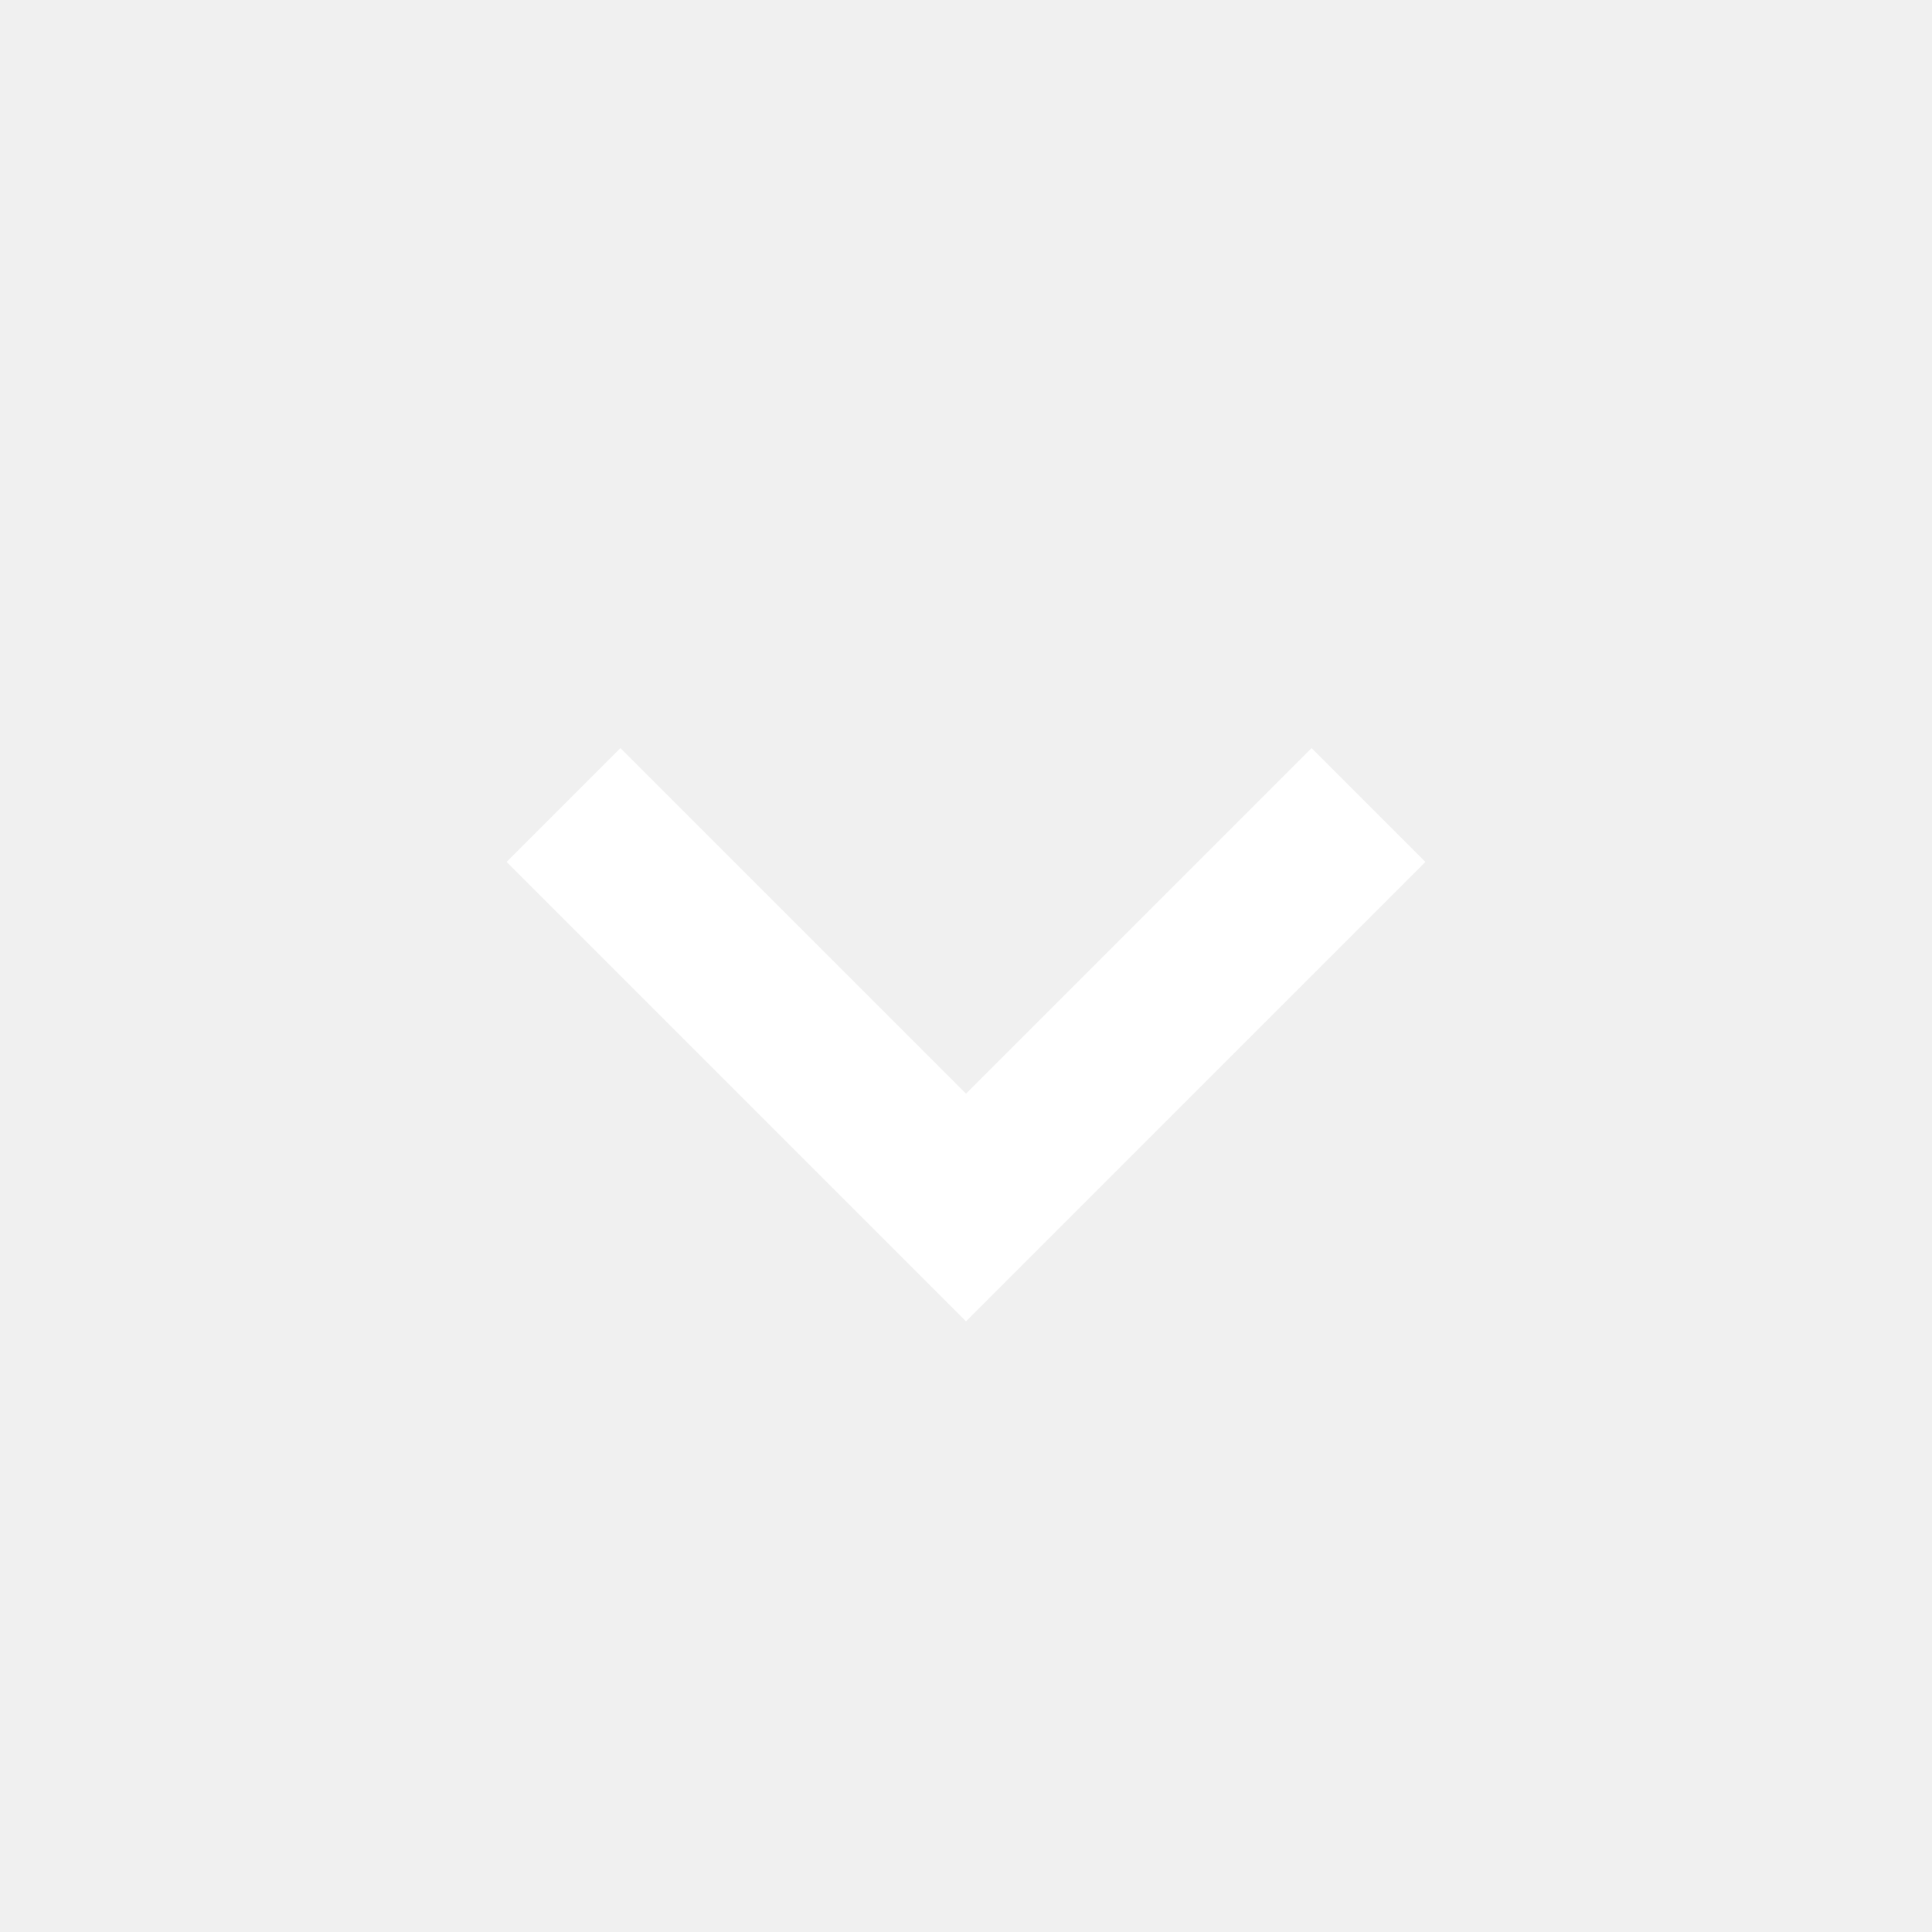
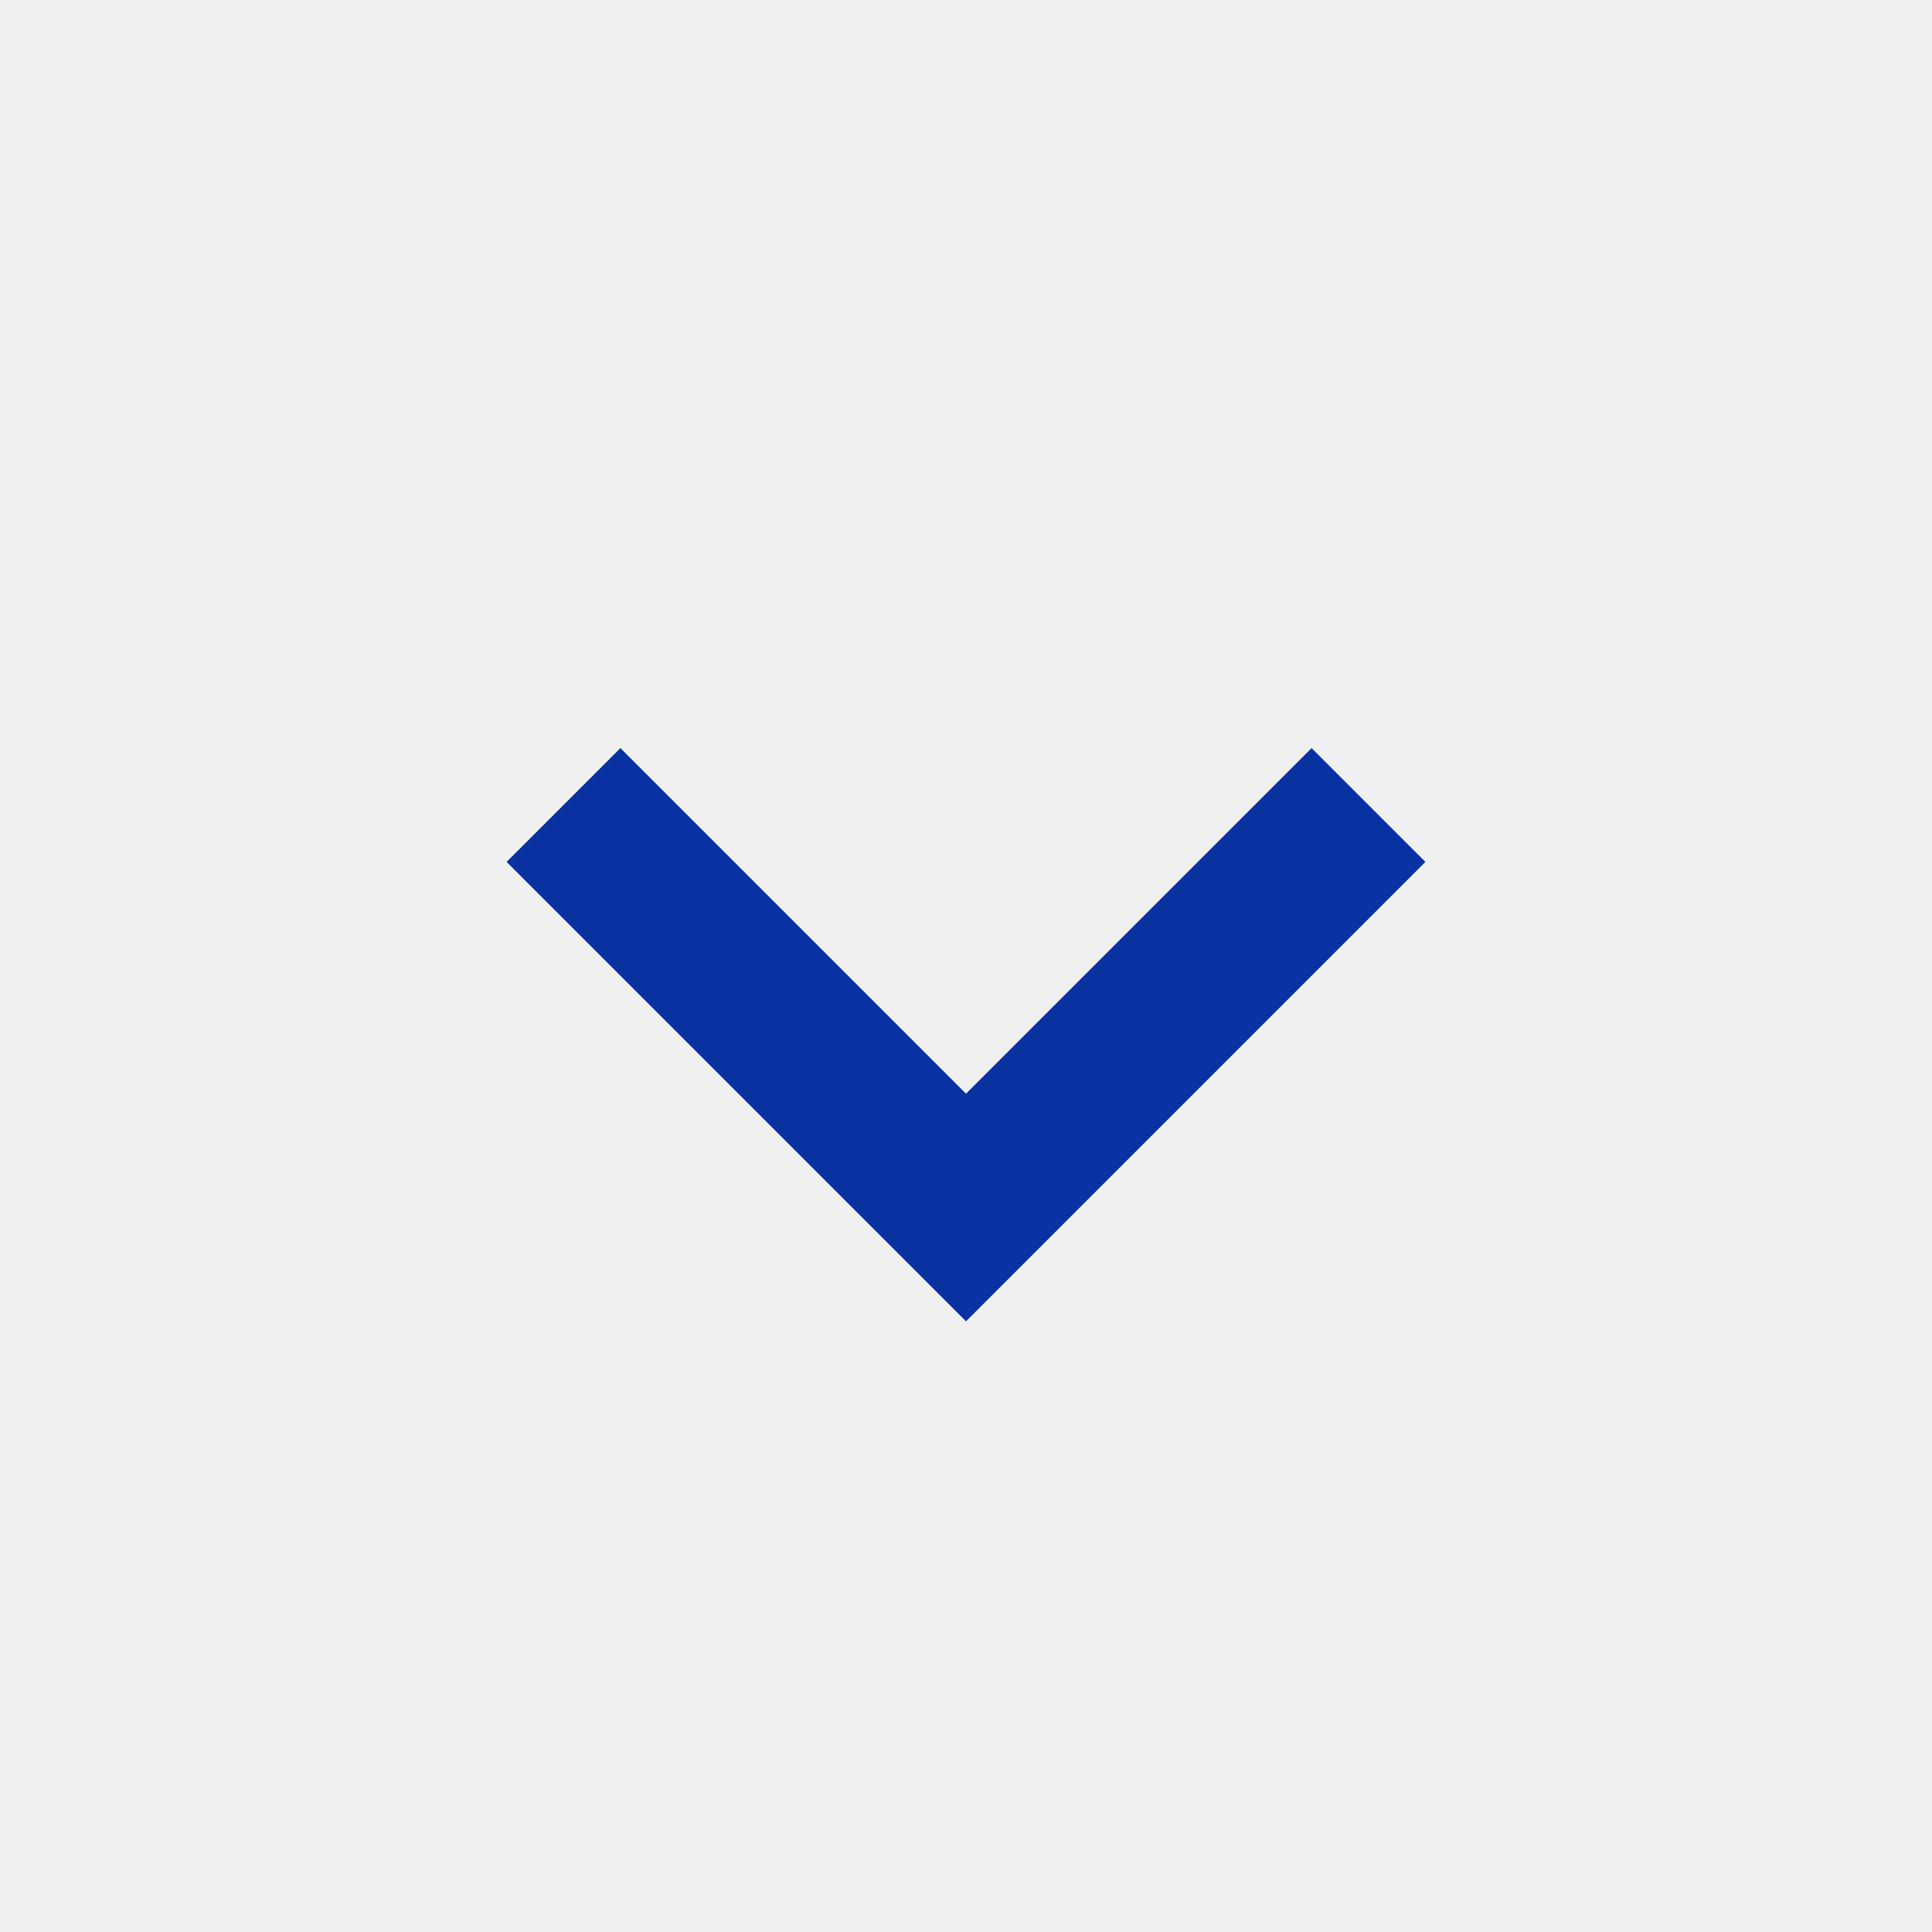
- <svg xmlns="http://www.w3.org/2000/svg" width="24" height="24" viewBox="0 0 24 24" style="fill: #fff;transform: ;msFilter:;">
+ <svg xmlns="http://www.w3.org/2000/svg" width="24" height="24" viewBox="0 0 24 24" style="fill: #0832A2;transform: ;msFilter:;">
  <path d="M16.293 9.293 12 13.586 7.707 9.293l-1.414 1.414L12 16.414l5.707-5.707z" />
</svg>
